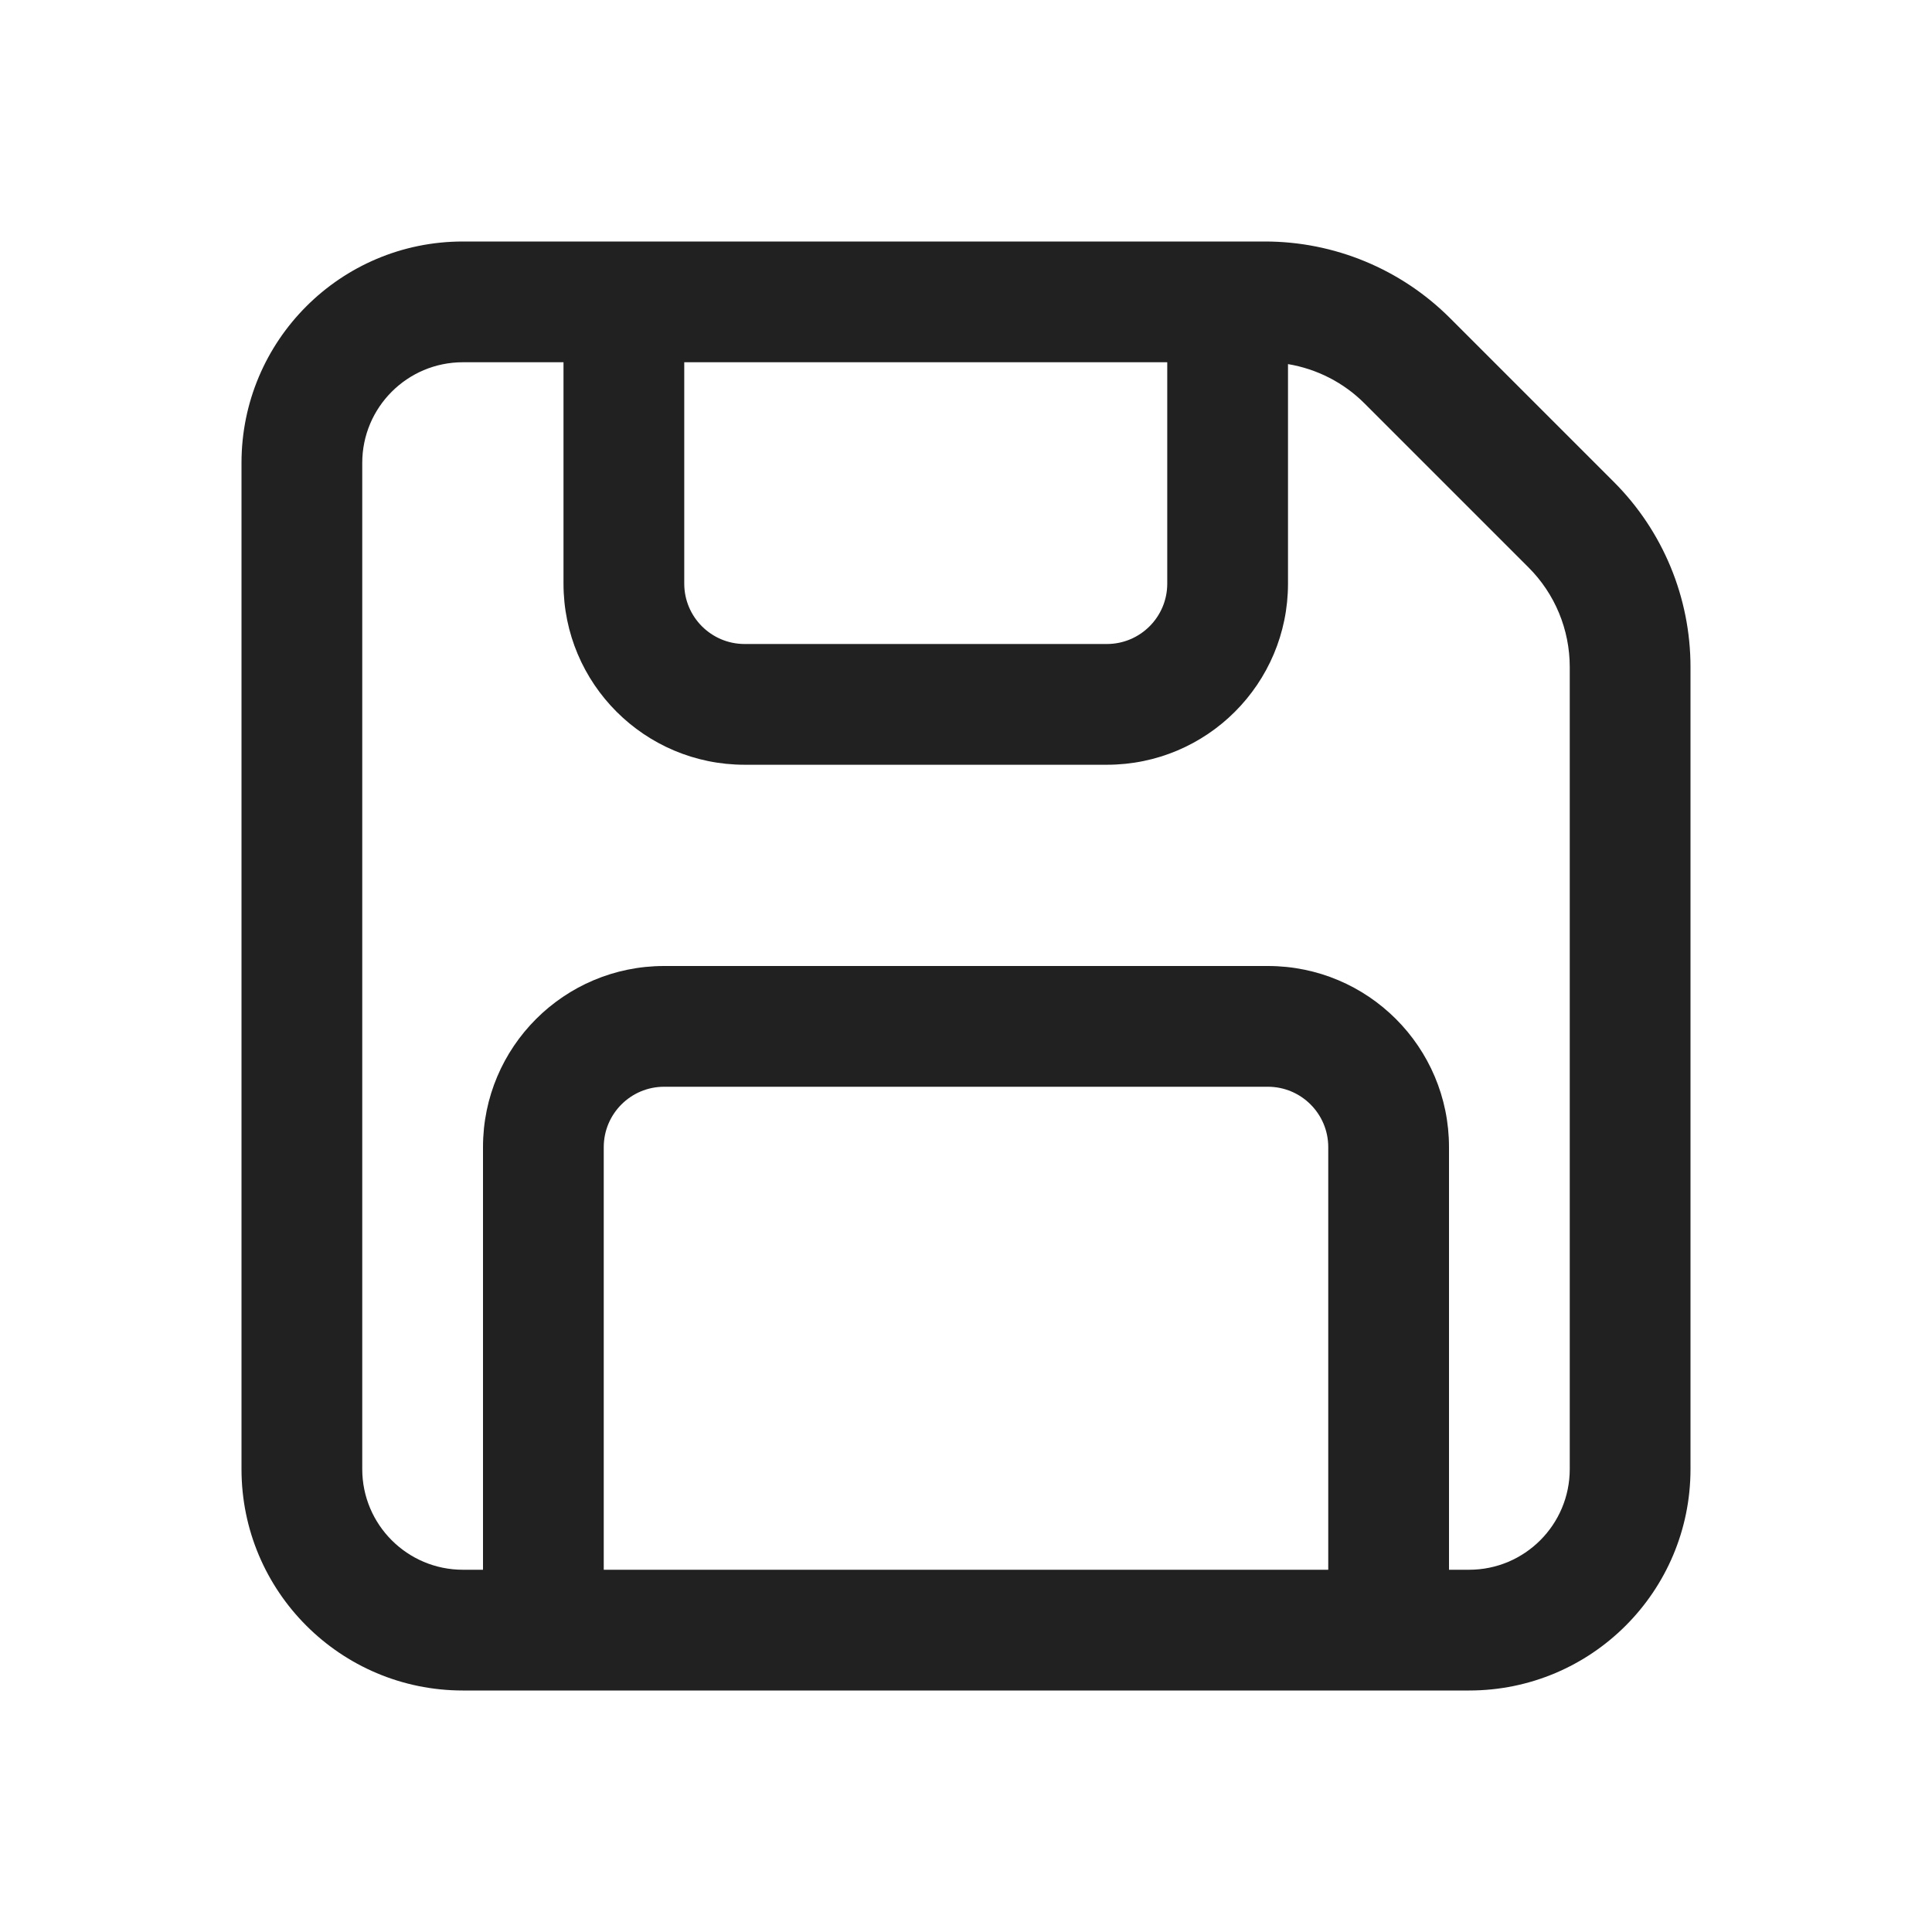
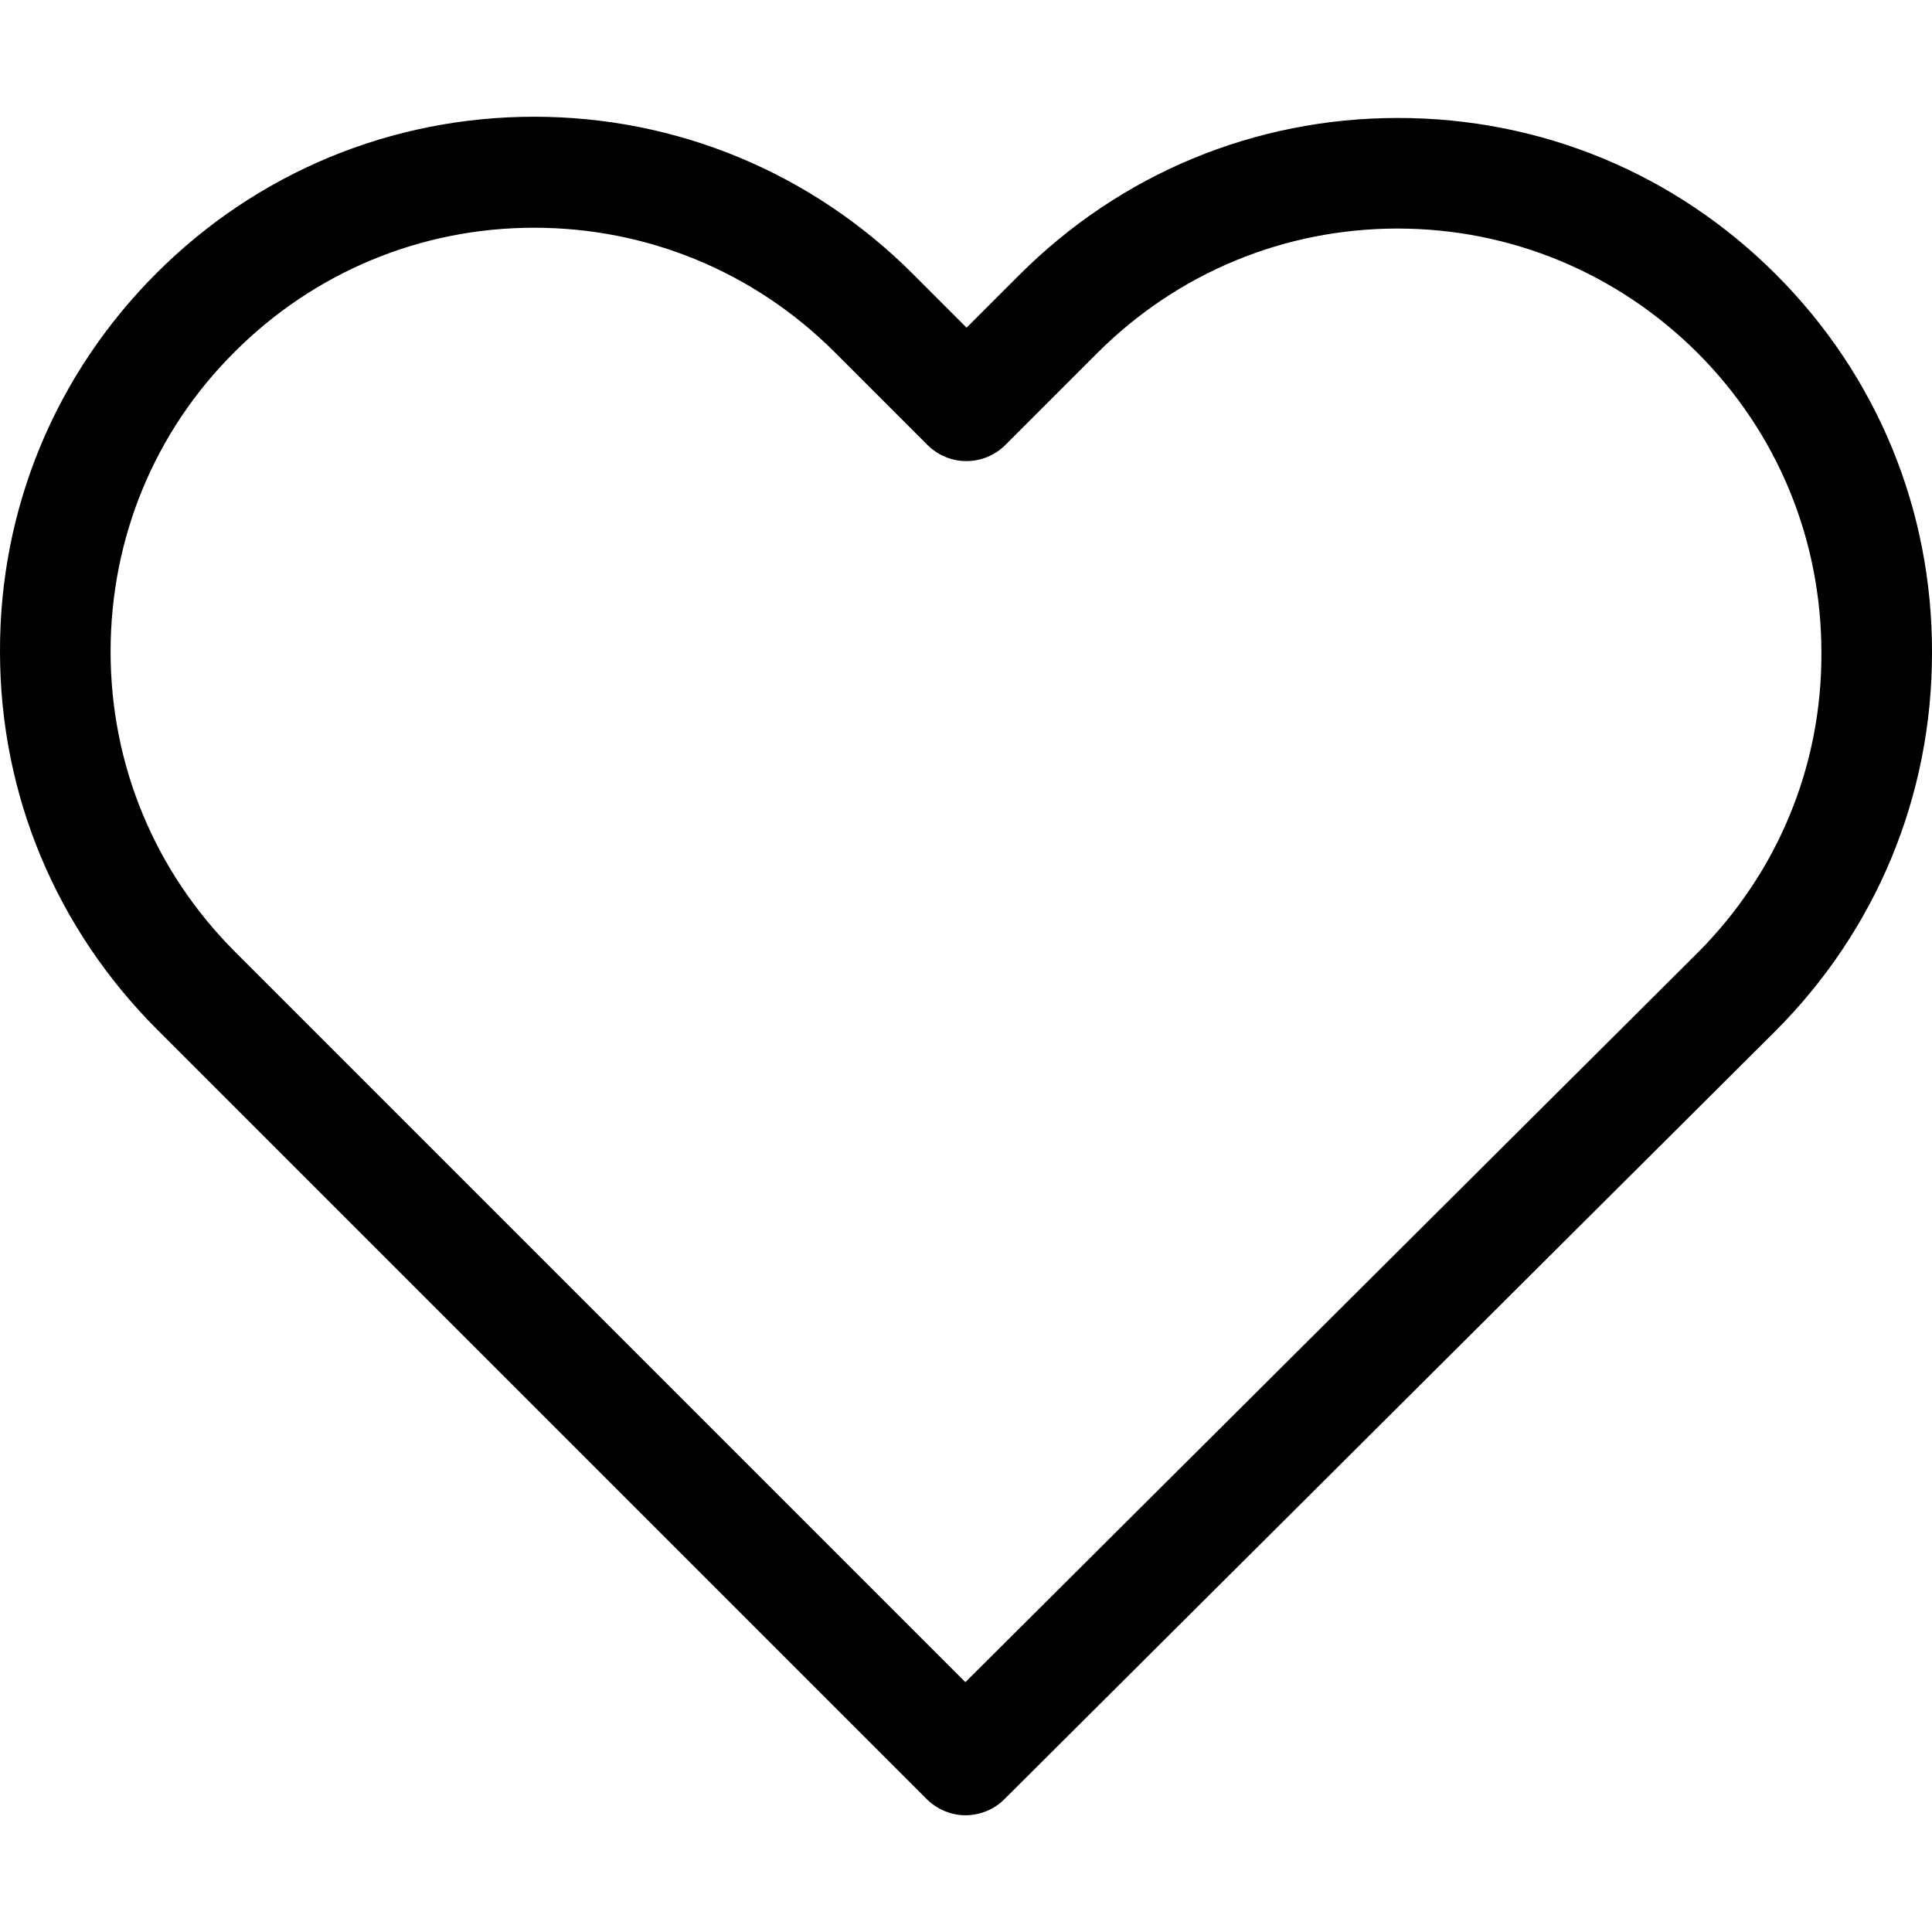
- <svg xmlns="http://www.w3.org/2000/svg" width="800px" height="800px" viewBox="0 0 24 24" fill="none">
-   <path d="M3 5.75C3 4.231 4.231 3 5.75 3H15.714C16.576 3 17.403 3.342 18.013 3.952L20.048 5.987C20.658 6.597 21 7.424 21 8.286V18.25C21 19.769 19.769 21 18.25 21H5.75C4.231 21 3 19.769 3 18.25V5.75ZM5.75 4.5C5.06 4.5 4.5 5.06 4.5 5.75V18.25C4.5 18.94 5.06 19.5 5.75 19.5H6V14.25C6 13.007 7.007 12 8.25 12H15.75C16.993 12 18 13.007 18 14.25V19.5H18.25C18.94 19.5 19.5 18.94 19.5 18.25V8.286C19.5 7.821 19.316 7.376 18.987 7.048L16.952 5.013C16.692 4.752 16.358 4.583 16 4.523V7.25C16 8.493 14.993 9.5 13.75 9.5H9.25C8.007 9.5 7 8.493 7 7.25V4.5H5.75ZM16.5 19.5V14.25C16.5 13.836 16.164 13.5 15.75 13.5H8.25C7.836 13.5 7.5 13.836 7.5 14.25V19.5H16.5ZM8.5 4.5V7.25C8.5 7.664 8.836 8 9.25 8H13.75C14.164 8 14.5 7.664 14.5 7.25V4.5H8.5Z" fill="#212121" />
+ <svg xmlns="http://www.w3.org/2000/svg" fill="#000000" height="800px" width="800px" version="1.1" id="Capa_1" viewBox="0 0 471.701 471.701" xml:space="preserve">
+   <g>
+     <path d="M433.601,67.001c-24.7-24.7-57.4-38.2-92.3-38.2s-67.7,13.6-92.4,38.3l-12.9,12.9l-13.1-13.1   c-24.7-24.7-57.6-38.4-92.5-38.4c-34.8,0-67.6,13.6-92.2,38.2c-24.7,24.7-38.3,57.5-38.2,92.4c0,34.9,13.7,67.6,38.4,92.3   l187.8,187.8c2.6,2.6,6.1,4,9.5,4c3.4,0,6.9-1.3,9.5-3.9l188.2-187.5c24.7-24.7,38.3-57.5,38.3-92.4   C471.801,124.501,458.301,91.701,433.601,67.001z M414.401,232.701l-178.7,178l-178.3-178.3c-19.6-19.6-30.4-45.6-30.4-73.3   s10.7-53.7,30.3-73.2c19.5-19.5,45.5-30.3,73.1-30.3c27.7,0,53.8,10.8,73.4,30.4l22.6,22.6c5.3,5.3,13.8,5.3,19.1,0l22.4-22.4   c19.6-19.6,45.7-30.4,73.3-30.4c27.6,0,53.6,10.8,73.2,30.3c19.6,19.6,30.3,45.6,30.3,73.3   C444.801,187.101,434.001,213.101,414.401,232.701z" />
+   </g>
</svg>
